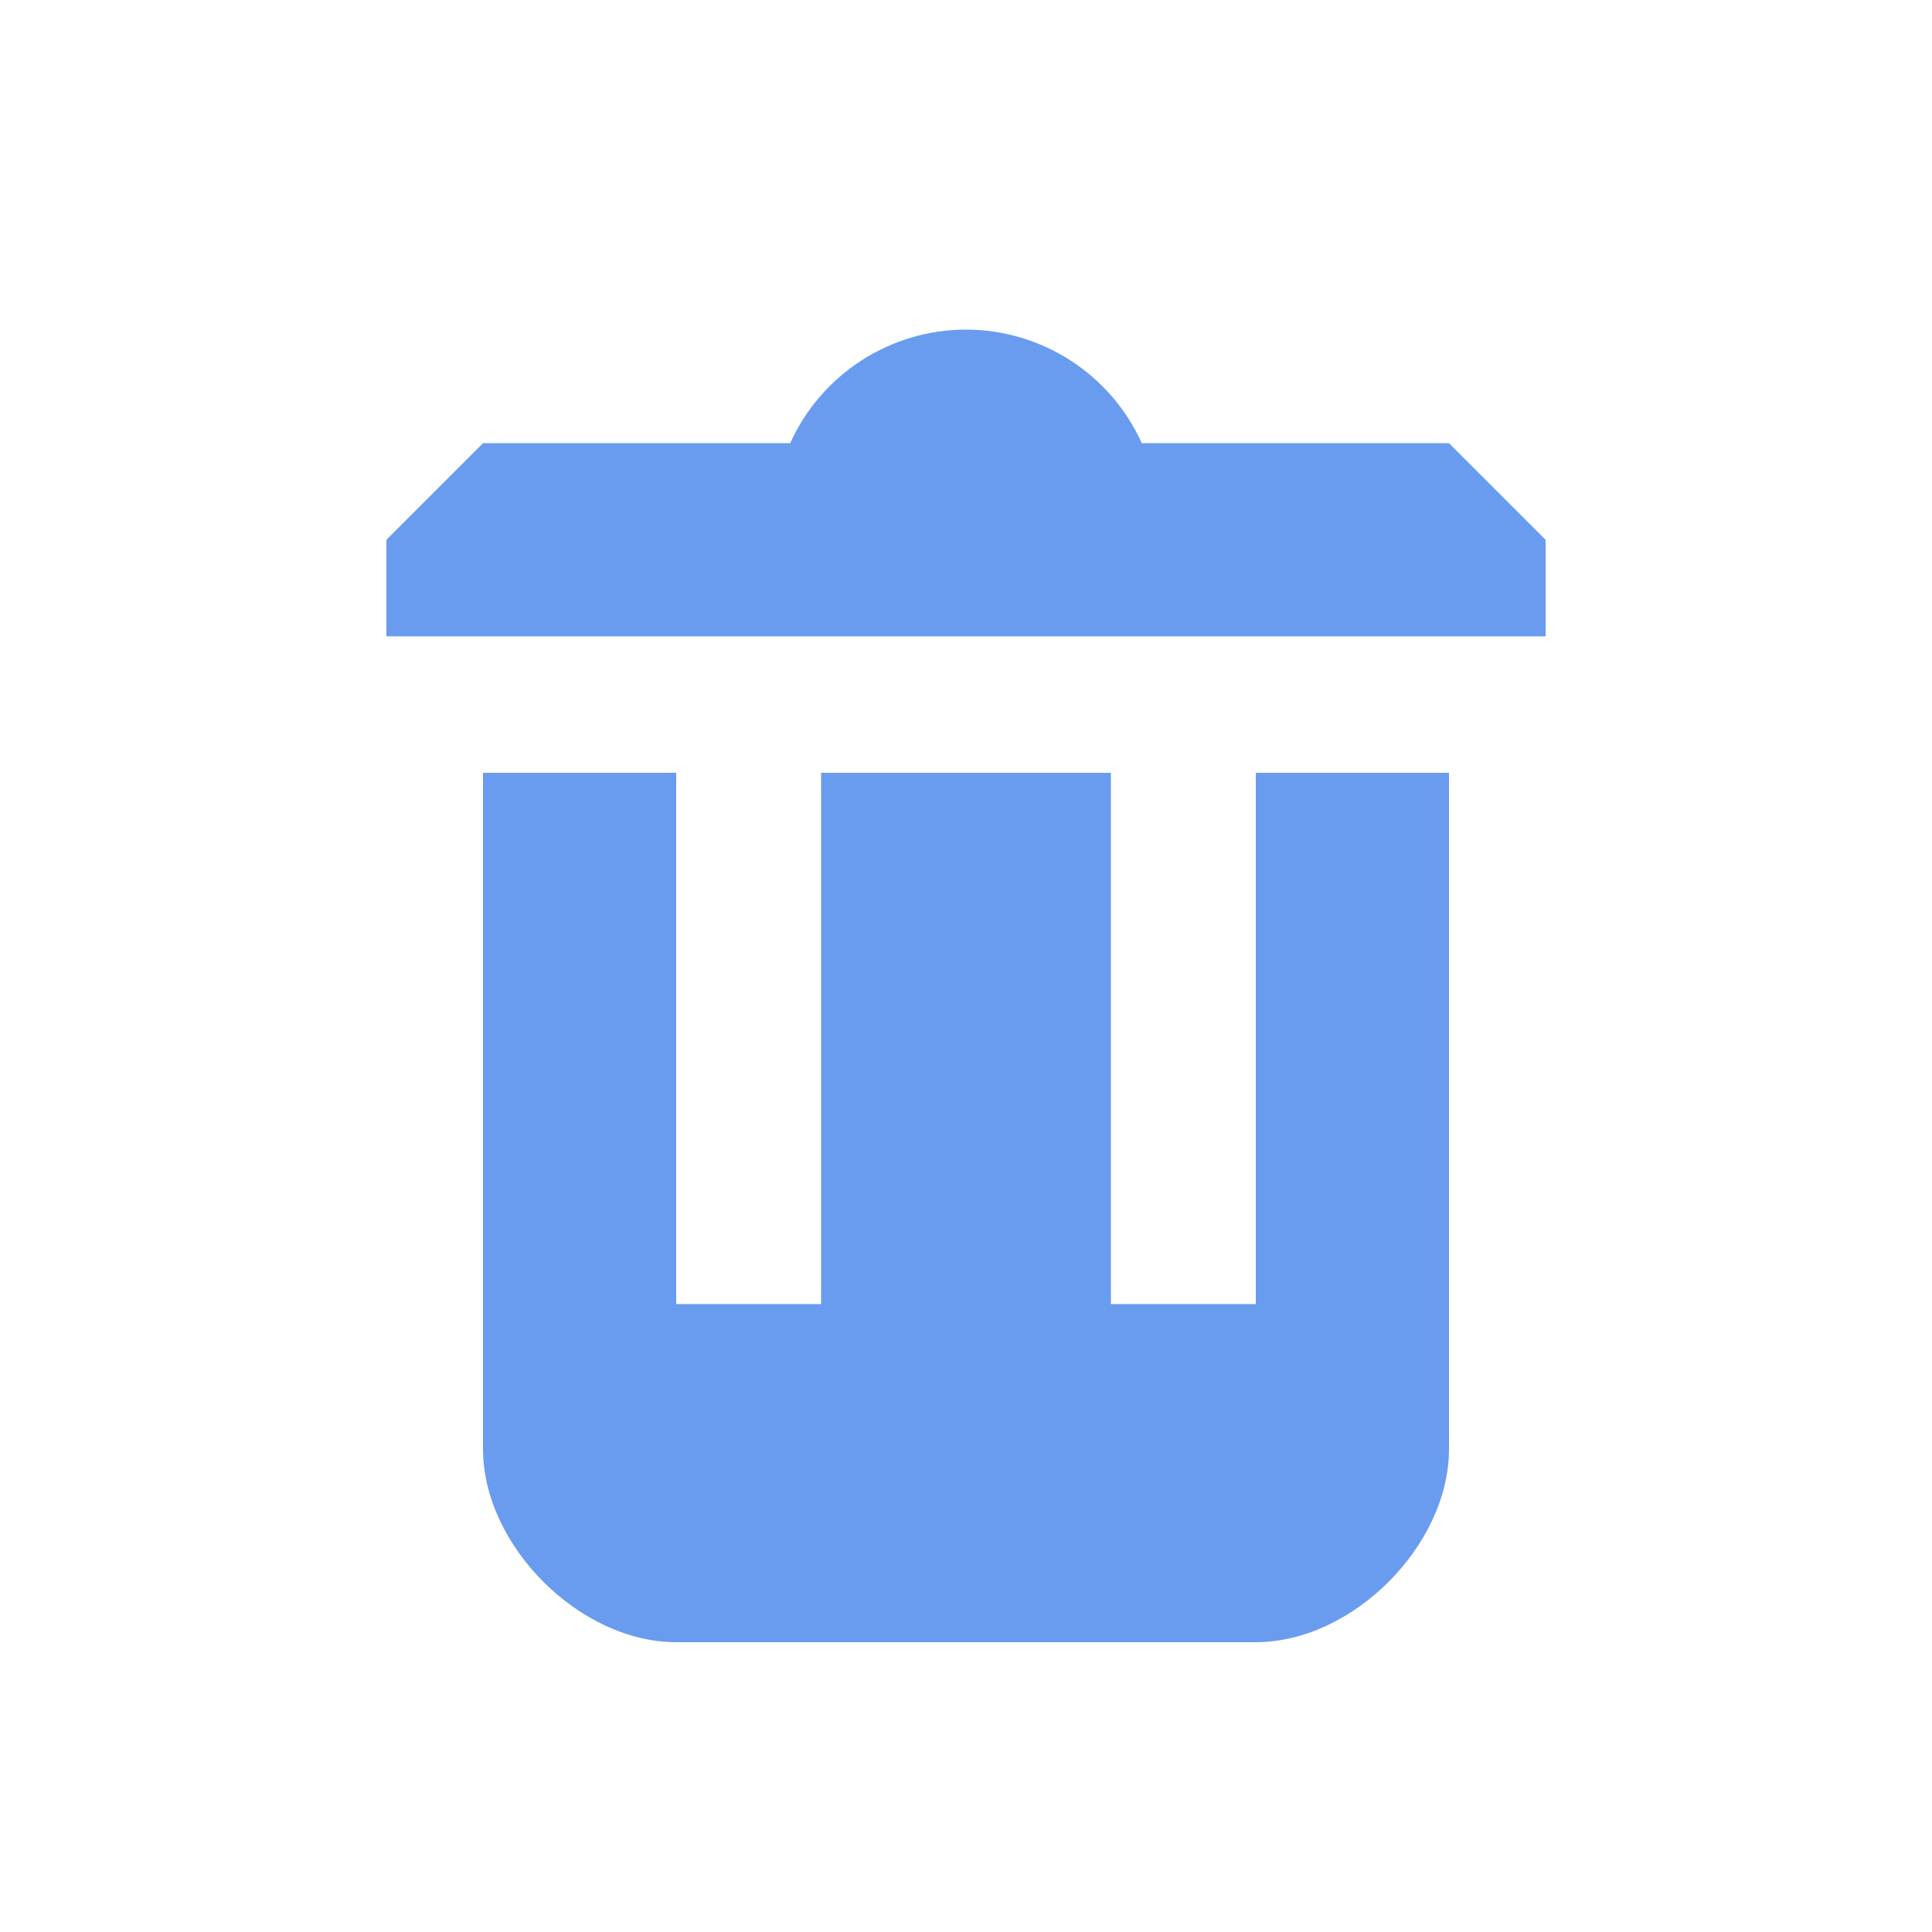
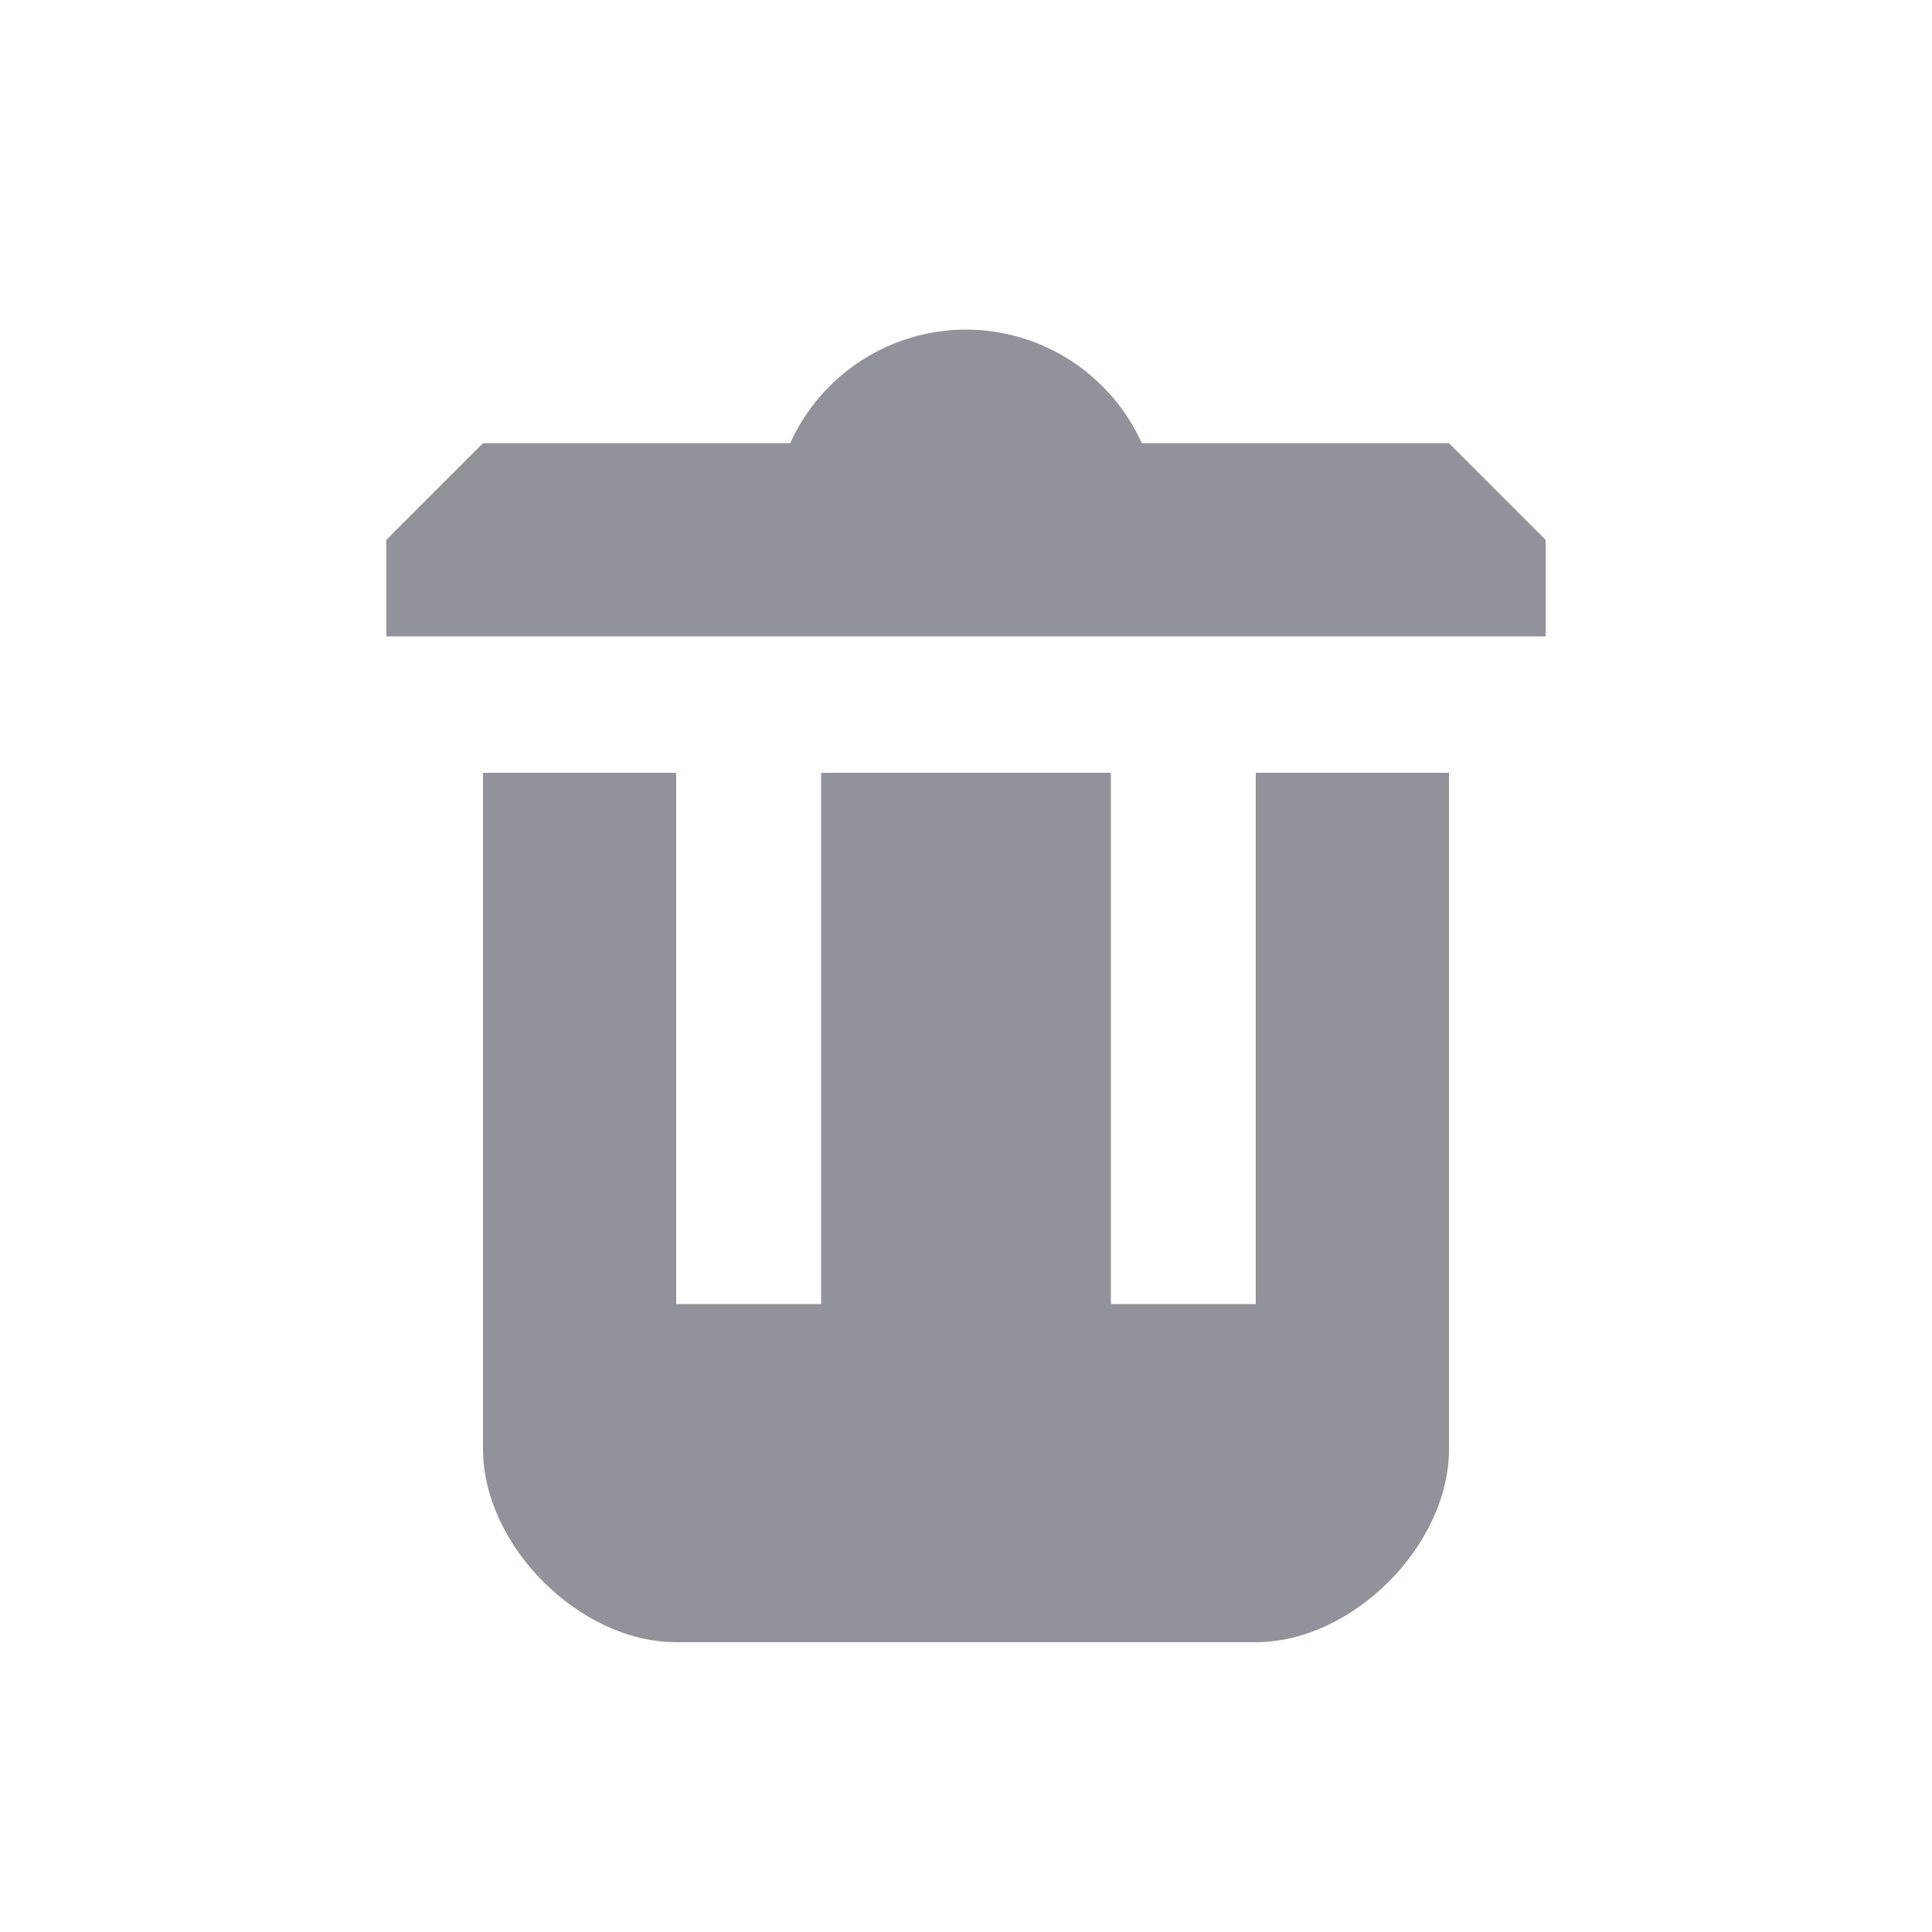
<svg xmlns="http://www.w3.org/2000/svg" width="20" height="20" id="svg5738" version="1.1" viewBox="0 0 20 20">
  <defs id="defs5740" />
  <g id="layer1" transform="translate(0,-1032.362)">
-     <path style="color:#055AE5;display:inline;overflow:visible;visibility:visible;fill:#055AE5;fill-opacity:0.6;fill-rule:nonzero;stroke:none;stroke-width:1;marker:none;enable-background:accumulate" d="m 10,1035.774 c -0.785,8e-4 -1.497,0.461 -1.82,1.176 l -3.18,0 -1,1 0,1 12,0 0,-1 -1,-1 -3.18,0 c -0.323,-0.715 -1.035,-1.175 -1.82,-1.176 z m -5,4.588 0,7 c 0,1 1,2 2,2 l 6,0 c 1,0 2,-1 2,-2 l 0,-7 -2,0 0,5.5 -1.5,0 0,-5.5 -3,0 0,5.5 -1.5,0 0,-5.5 z" id="rect2439-7" />
+     <path style="color:#909399;display:inline;overflow:visible;visibility:visible;fill:#909399;fill-opacity:1;fill-rule:nonzero;stroke:none;stroke-width:1;marker:none;enable-background:accumulate" d="m 10,1035.774 c -0.785,8e-4 -1.497,0.461 -1.82,1.176 l -3.18,0 -1,1 0,1 12,0 0,-1 -1,-1 -3.18,0 c -0.323,-0.715 -1.035,-1.175 -1.82,-1.176 z m -5,4.588 0,7 c 0,1 1,2 2,2 l 6,0 c 1,0 2,-1 2,-2 l 0,-7 -2,0 0,5.5 -1.5,0 0,-5.5 -3,0 0,5.5 -1.5,0 0,-5.5 z" id="rect2439-7" />
  </g>
</svg>
